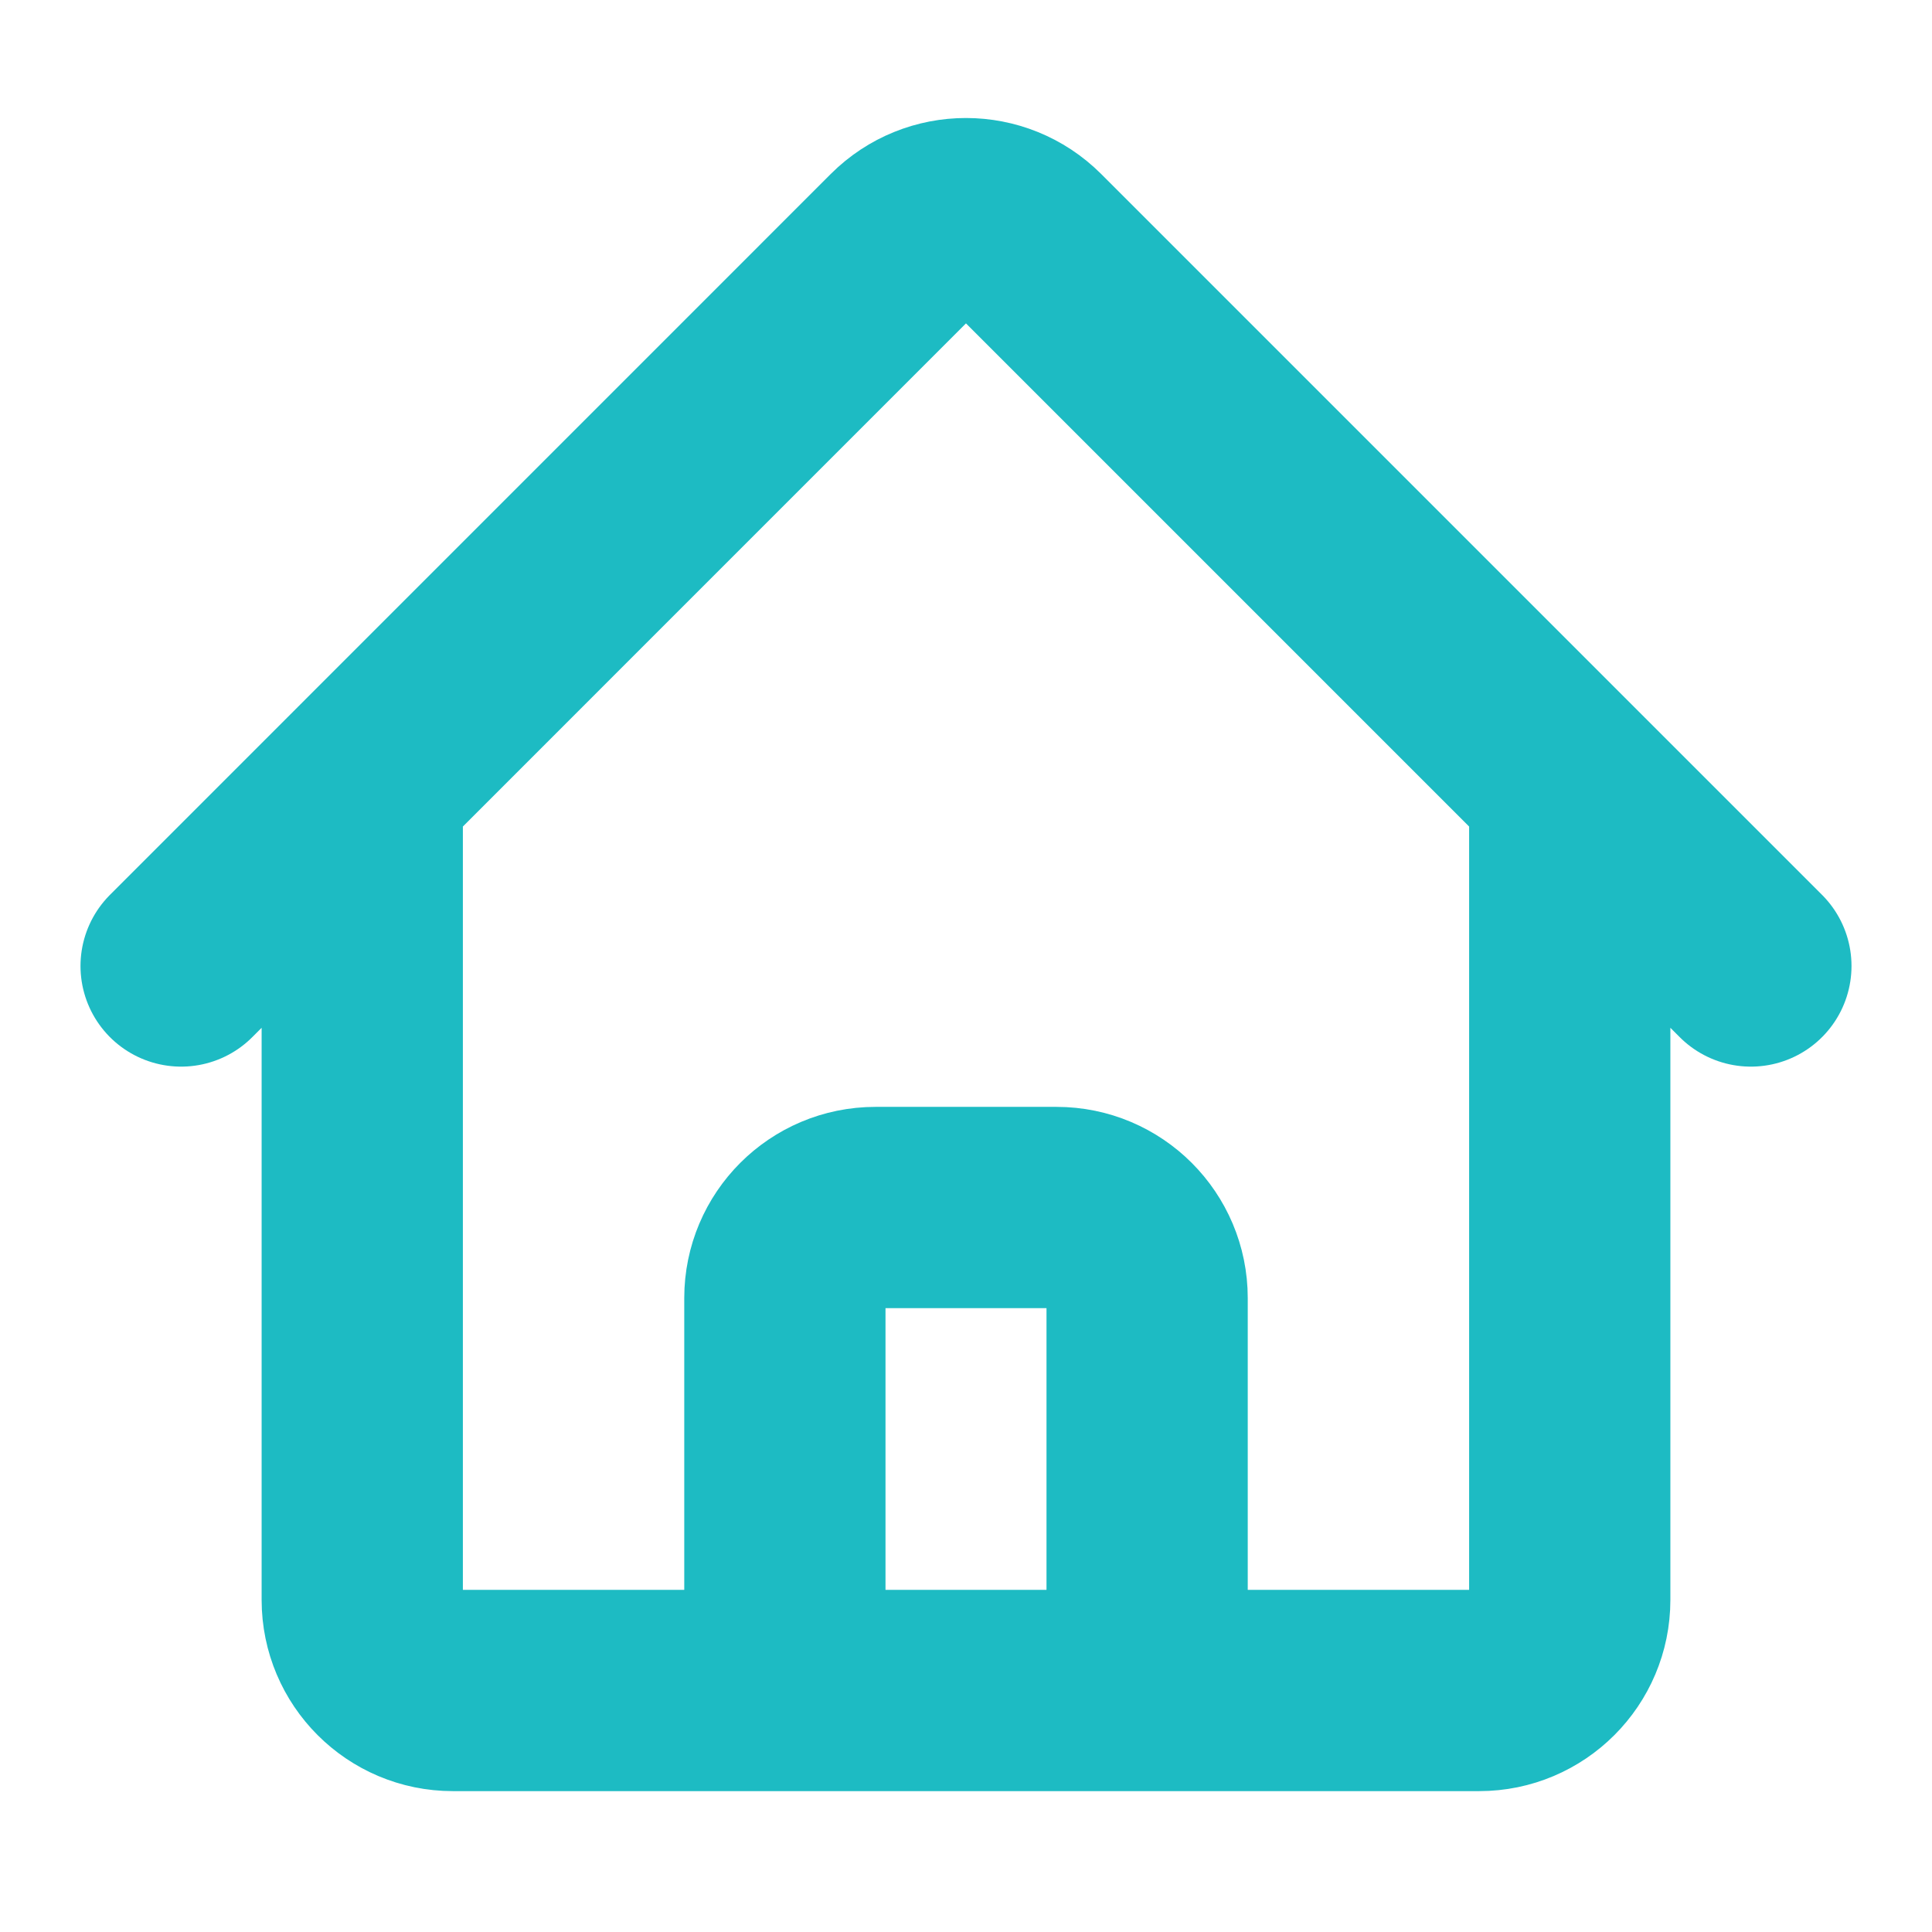
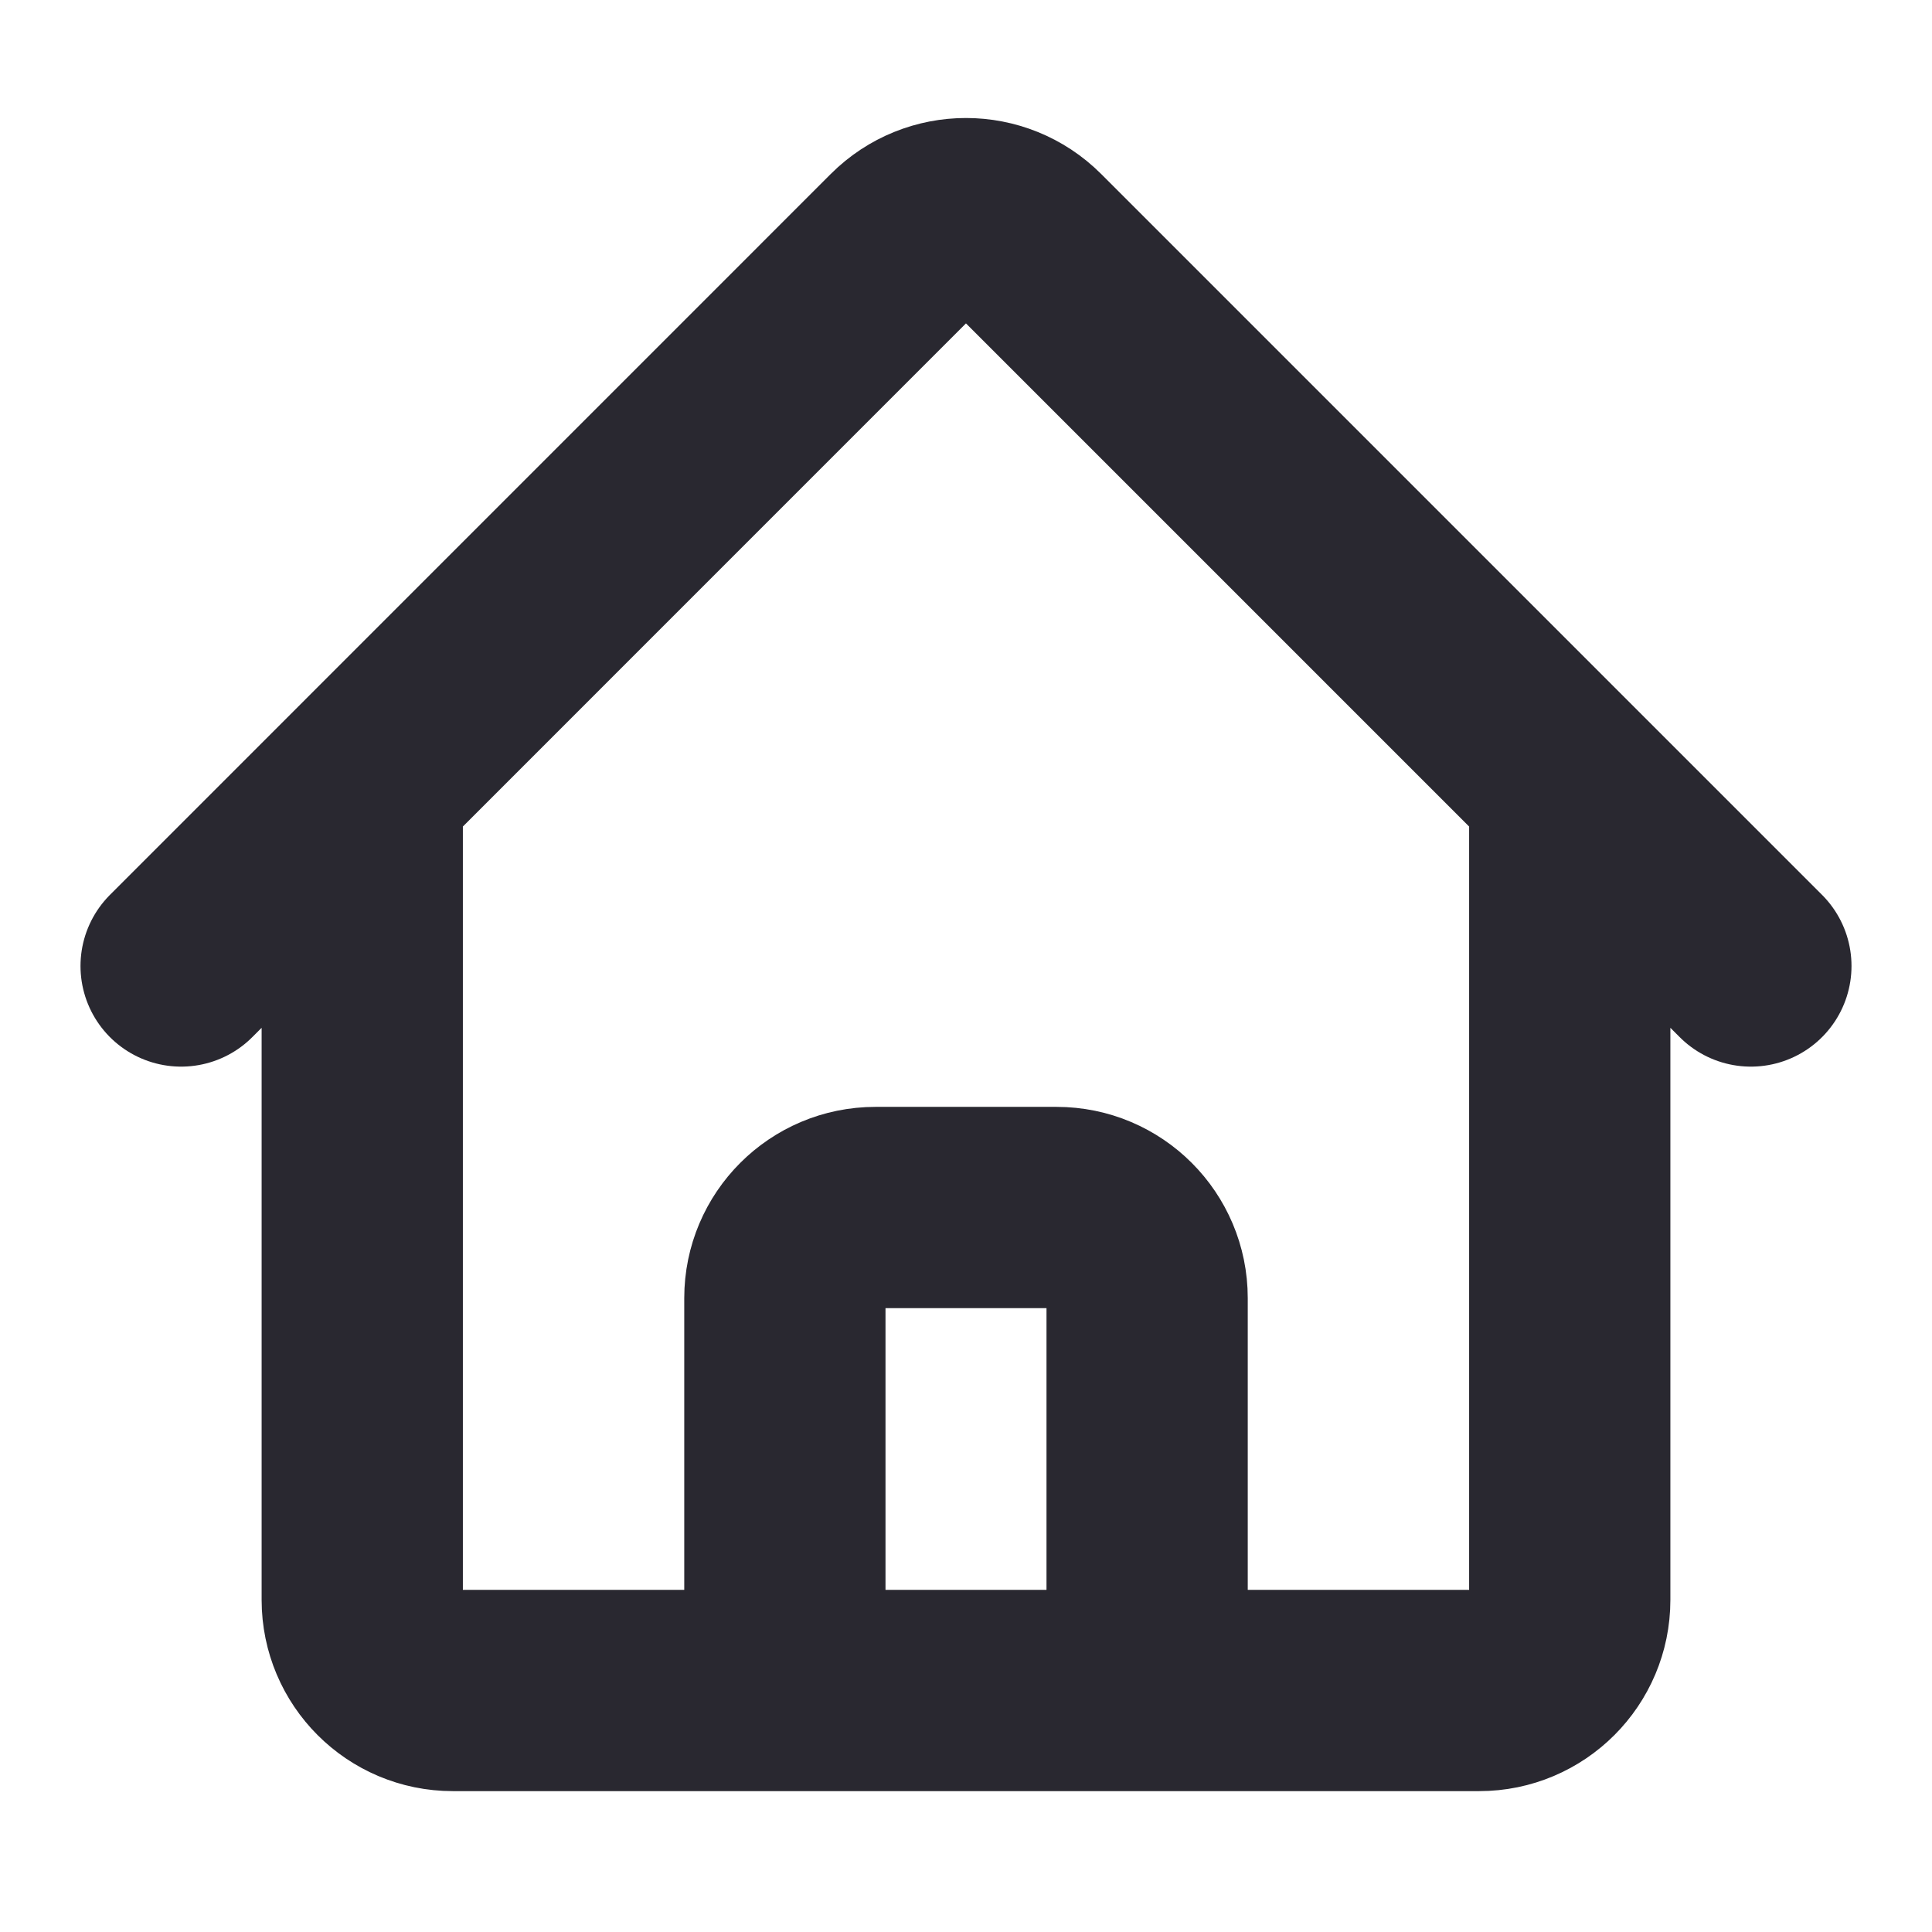
<svg xmlns="http://www.w3.org/2000/svg" width="24" height="24" fill="none">
-   <path stroke="#1DBBC3" stroke-linecap="round" stroke-linejoin="round" stroke-width="2.5" d="m2.25 12 8.954-8.955a1.126 1.126 0 0 1 1.591 0L21.75 12M4.5 9.75v10.125c0 .621.504 1.125 1.125 1.125H9.75v-4.875c0-.621.504-1.125 1.125-1.125h2.25c.621 0 1.125.504 1.125 1.125V21h4.125c.621 0 1.125-.504 1.125-1.125V9.75M8.25 21h8.25" />
+   <path stroke="#292830" stroke-linecap="round" stroke-linejoin="round" stroke-width="2.5" d="m2.25 12 8.954-8.955a1.126 1.126 0 0 1 1.591 0L21.75 12M4.5 9.75v10.125c0 .621.504 1.125 1.125 1.125H9.75v-4.875c0-.621.504-1.125 1.125-1.125h2.25c.621 0 1.125.504 1.125 1.125V21h4.125c.621 0 1.125-.504 1.125-1.125V9.75M8.25 21h8.25" />
</svg>
